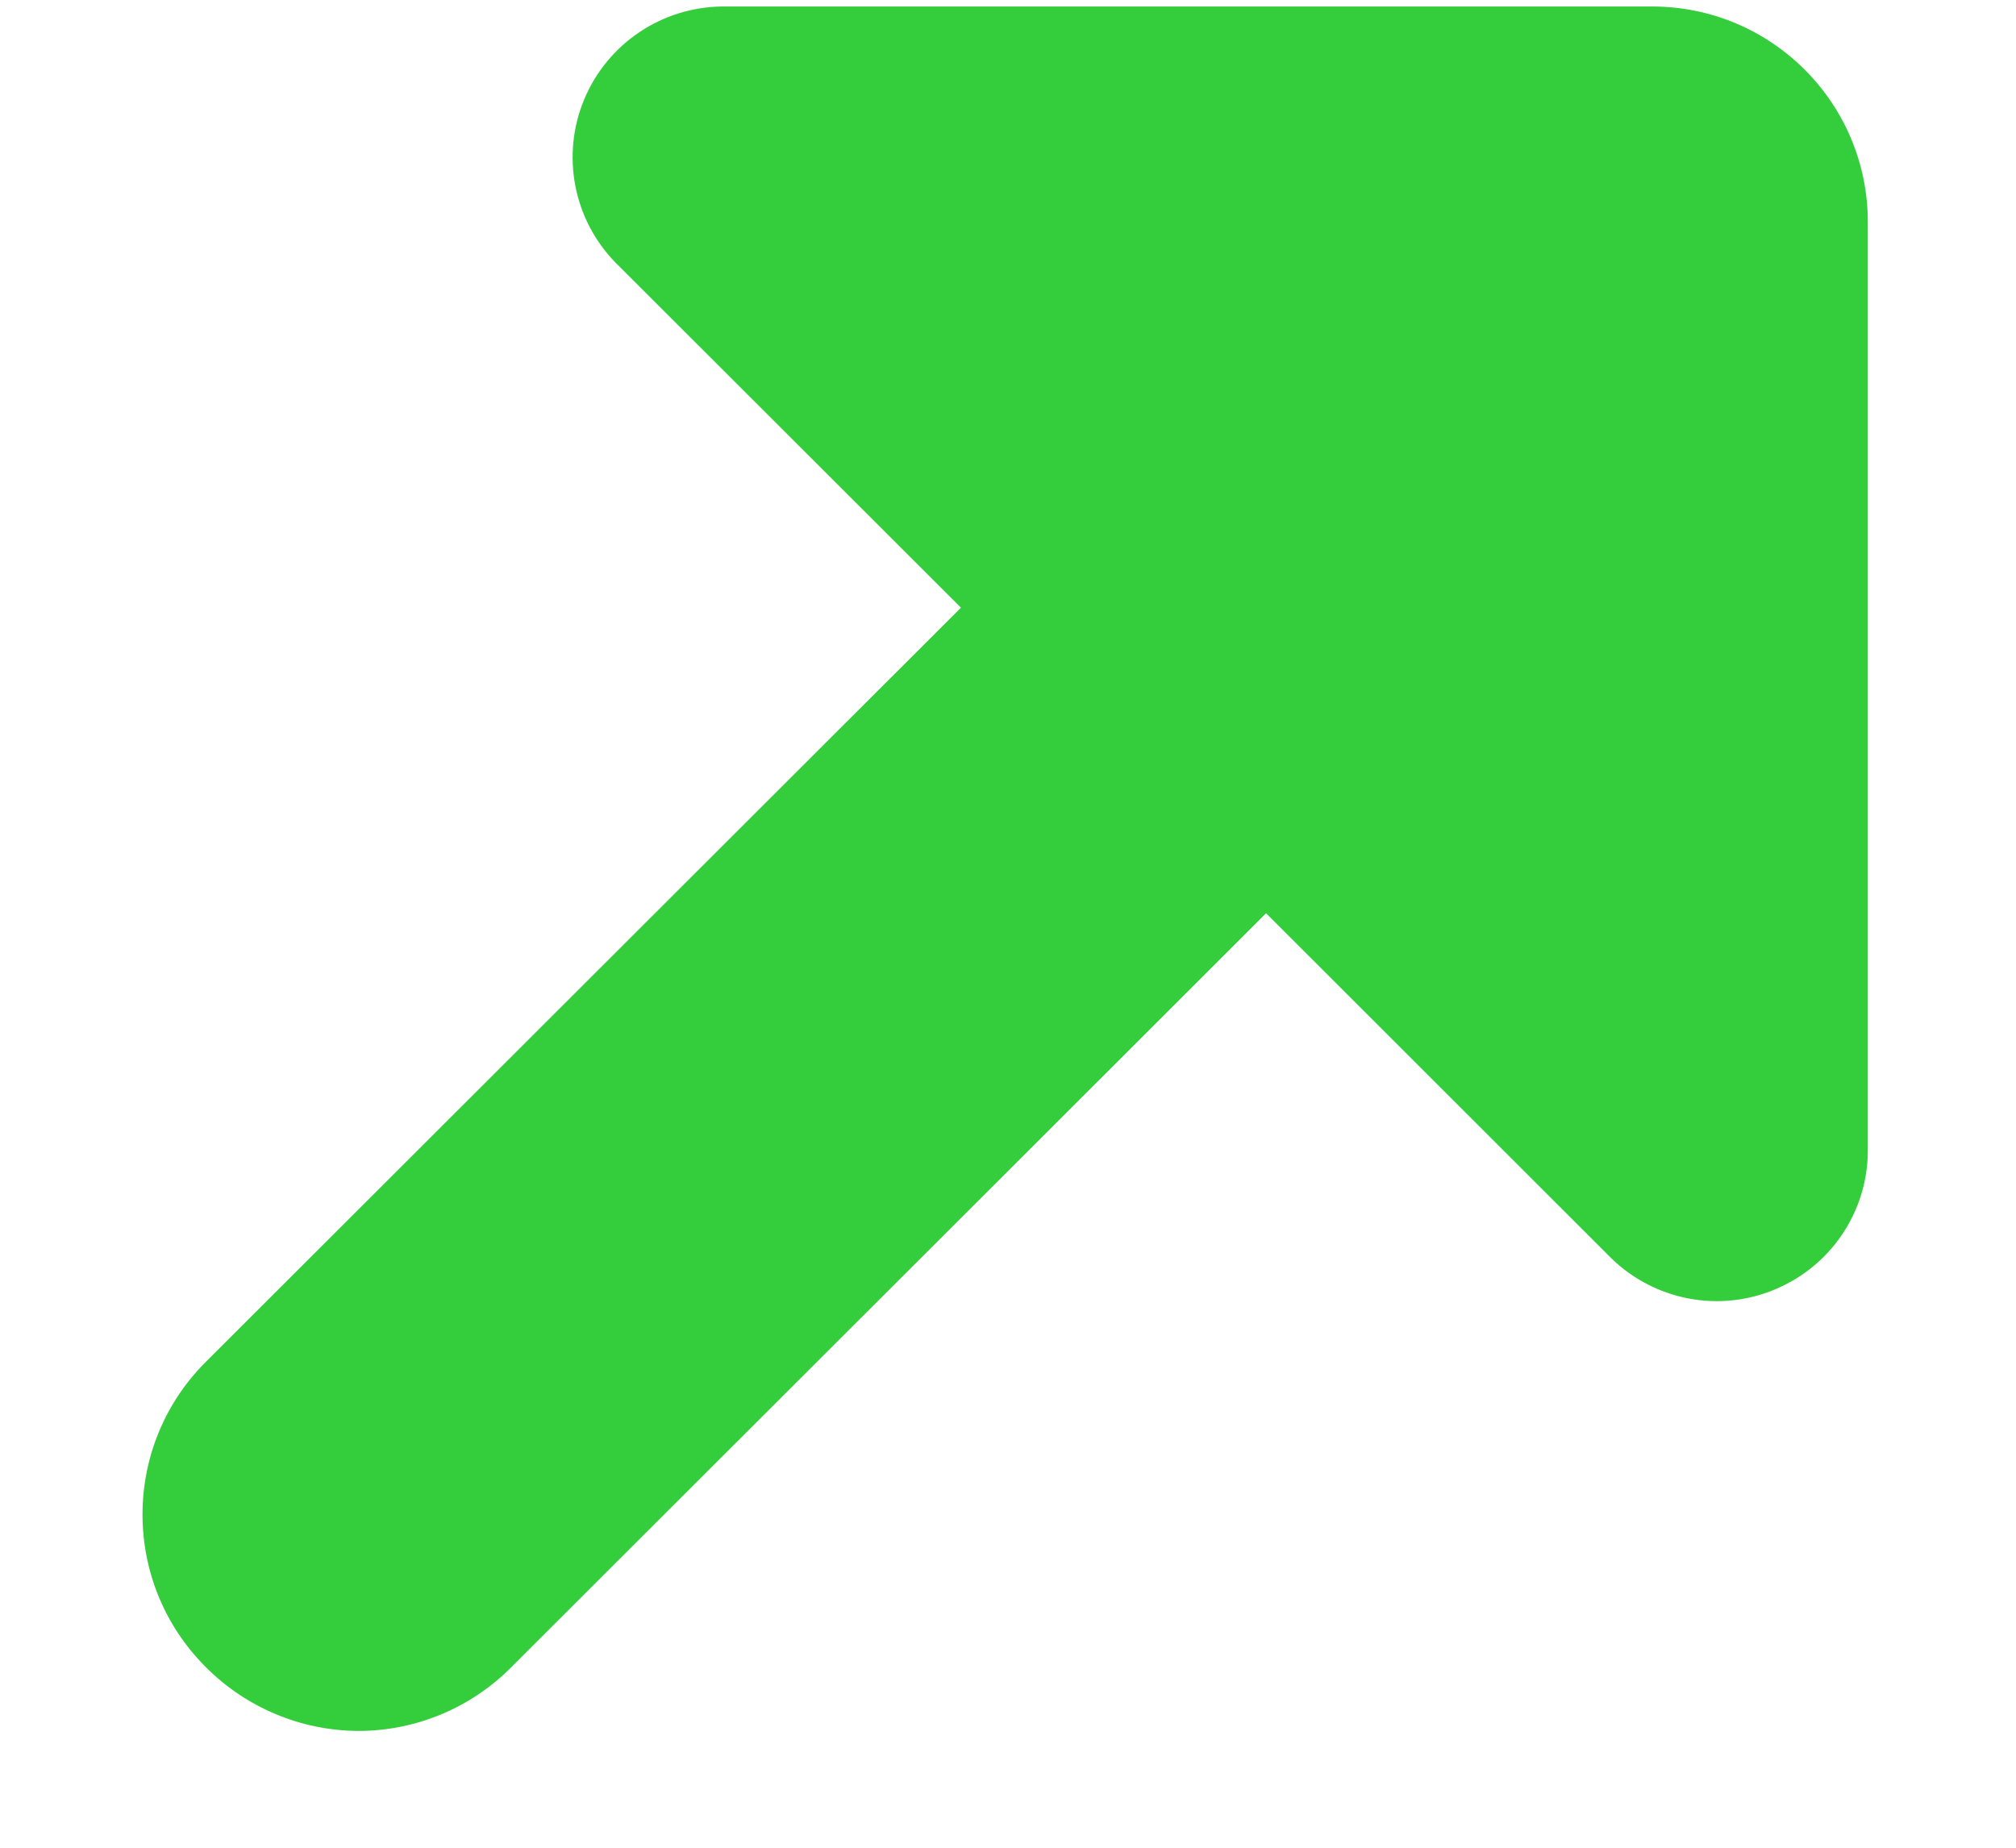
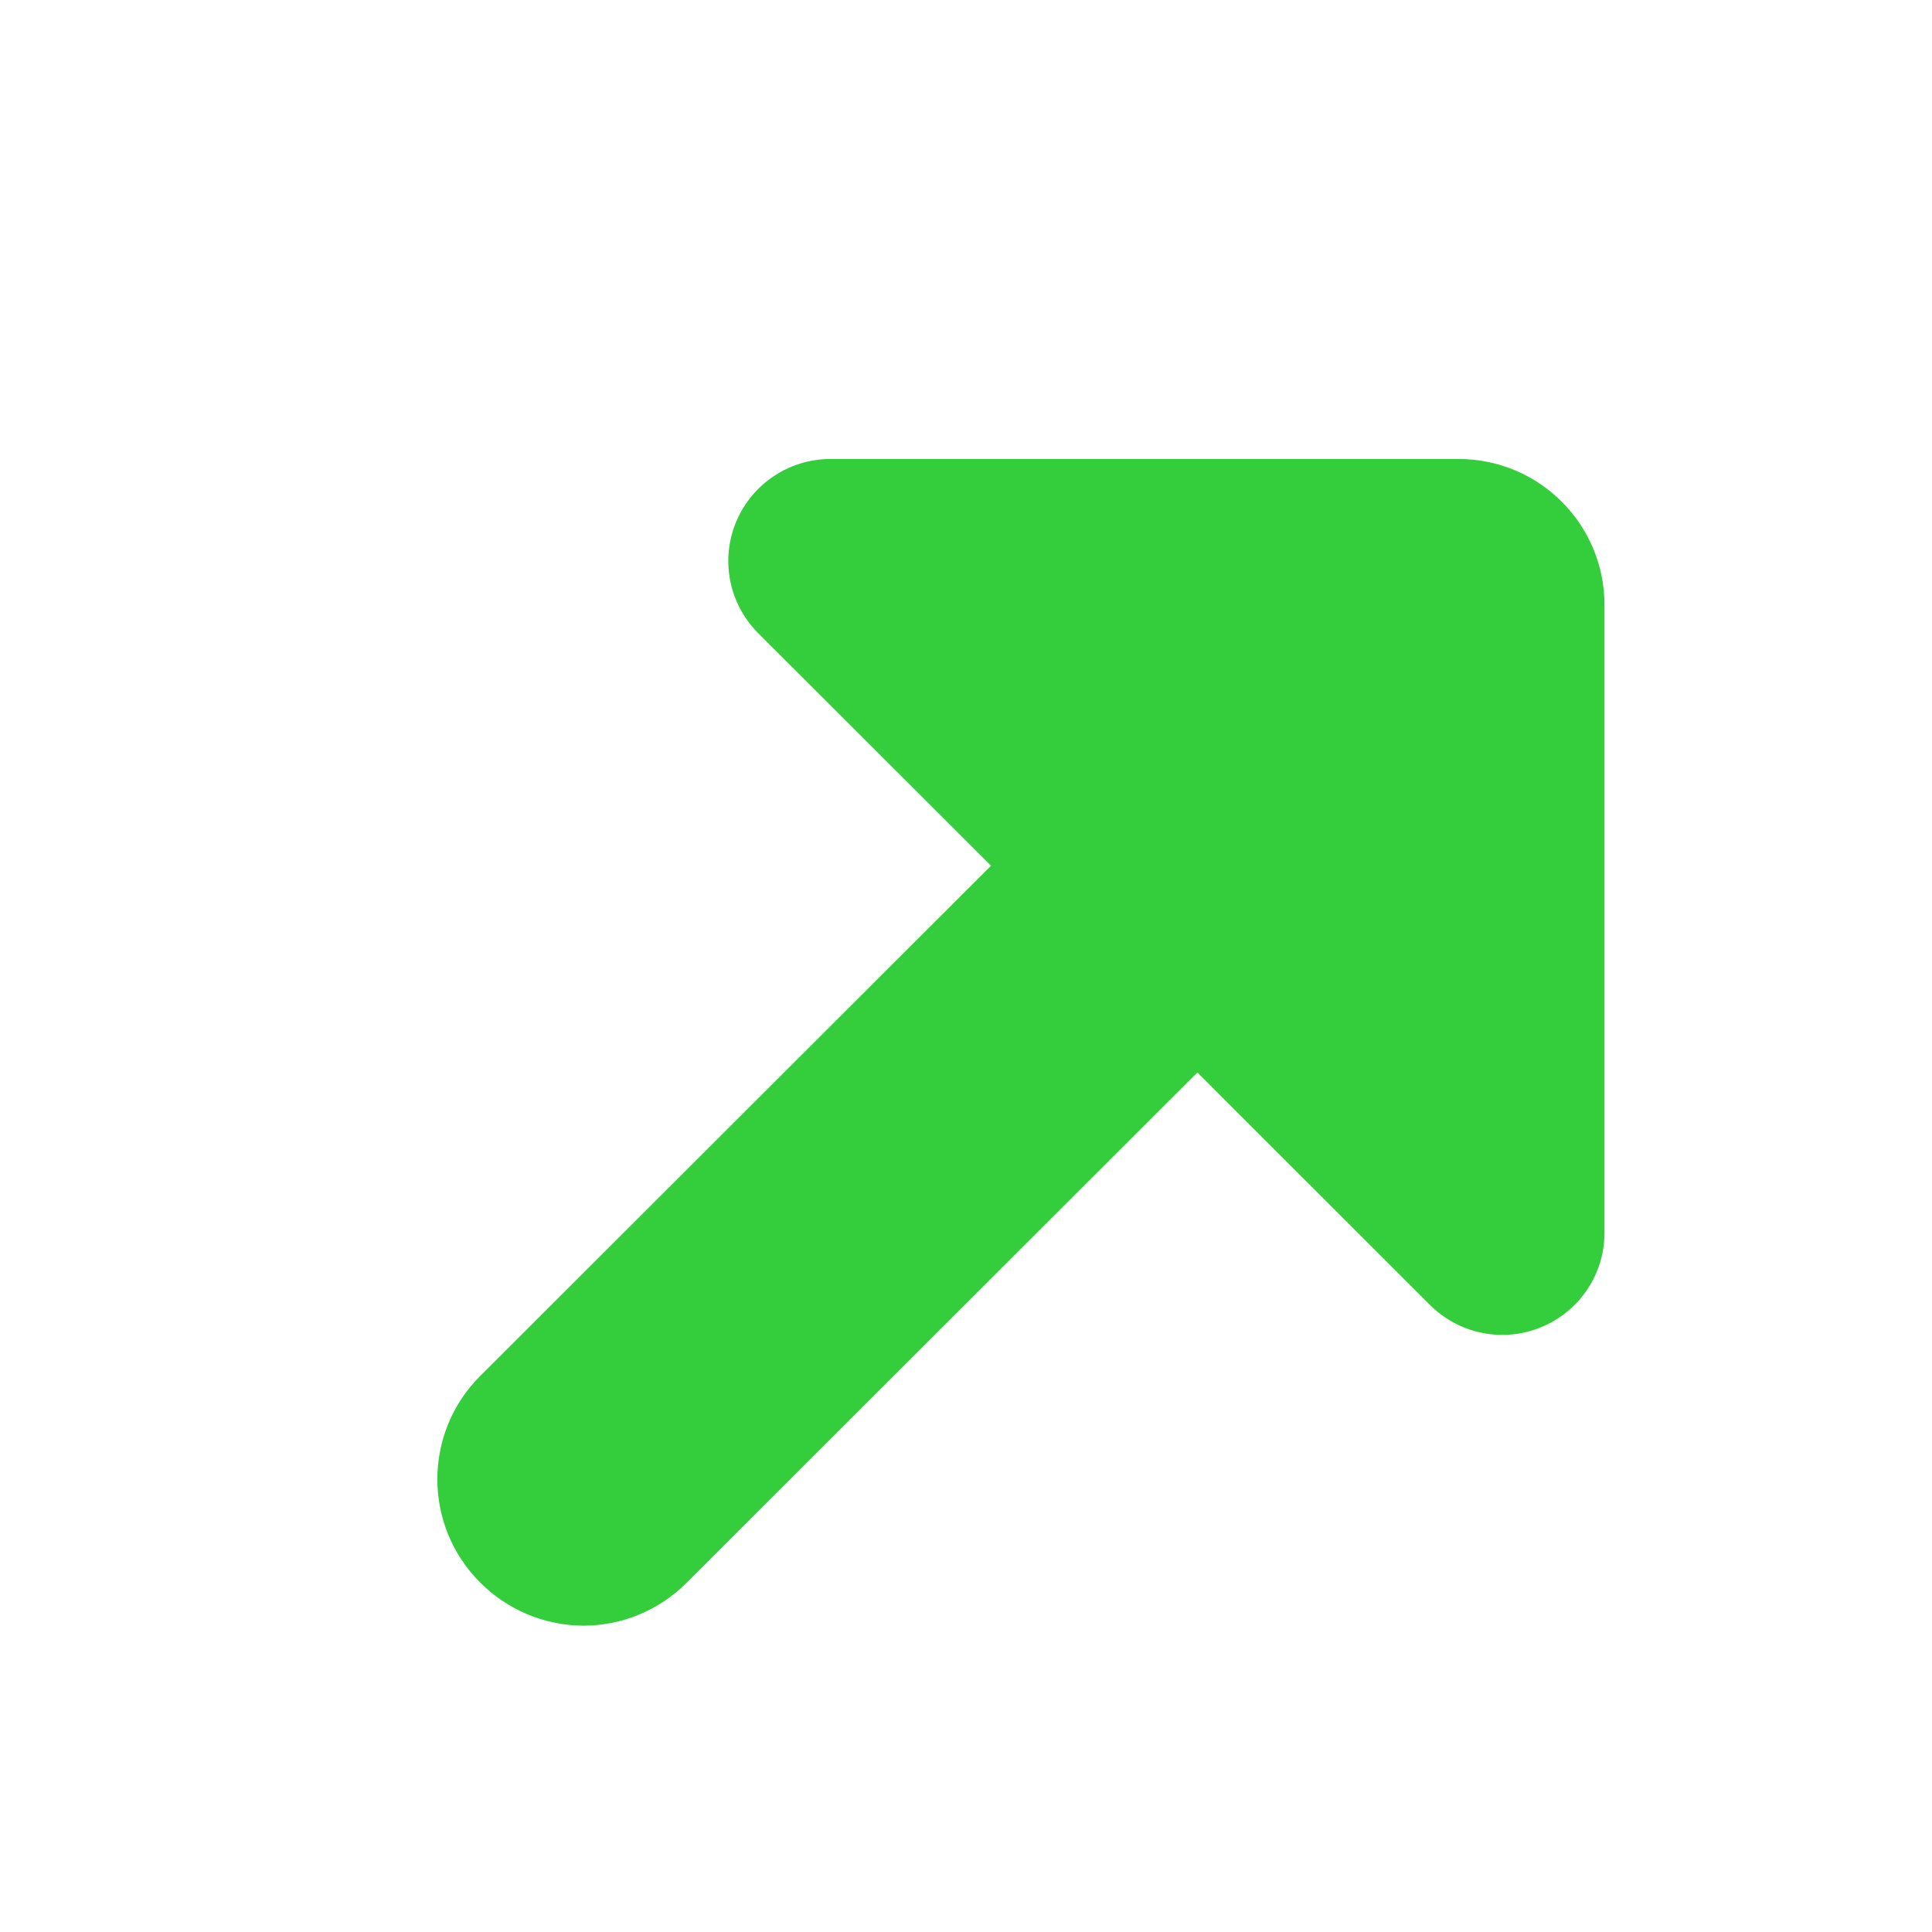
- <svg xmlns="http://www.w3.org/2000/svg" width="12px" height="11px" viewBox="0 0 12 11" version="1.1">
+ <svg xmlns="http://www.w3.org/2000/svg" width="17px" height="17px" viewBox="0 0 17 17" version="1.1">
  <g id="Symbols" stroke="none" stroke-width="1" fill="none" fill-rule="evenodd">
-     <g id="Card-/-Outcoming-/-PTT" transform="translate(-18, -69)">
-       <g id="Group" transform="translate(-1, -2)">
-         <g id="Group-Copy" transform="translate(17, 68)">
-           <g id="Icon-/-Call-/-Outcoming" transform="translate(-0.072727, -0.072727)">
-             <g id="ic_call_outgoing" transform="translate(0, -0)">
-               <rect id="icon_area" fill="#3BA4FF" fill-rule="nonzero" opacity="0" transform="translate(8, 8) scale(-1, -1) translate(-8, -8) " x="0" y="0" width="16" height="16" />
-               <path d="M4.2,13.377 L9.741,13.377 C10.101,13.373 10.424,13.155 10.562,12.823 C10.7,12.491 10.626,12.109 10.375,11.852 L8.319,9.798 L12.815,5.307 C13.316,4.806 13.316,3.993 12.815,3.492 C12.575,3.25 12.248,3.113 11.907,3.111 C11.566,3.111 11.24,3.246 10.999,3.487 L6.503,7.979 L4.448,5.925 C4.19,5.674 3.807,5.6 3.475,5.739 C3.142,5.877 2.924,6.2 2.921,6.559 L2.921,12.094 C2.921,12.803 3.496,13.377 4.205,13.377" id="icon" fill="#34CD3C" transform="translate(8.055873, 8.244217) scale(-1, -1) translate(-8.055873, -8.244217) " />
-             </g>
+     <g id="*card-통화중-발언중" transform="translate(-16, -67)">
+       <g id="Group-Copy-2" transform="translate(-1, 0)">
+         <g id="Group-Copy" transform="translate(17.92727, 67.92727)">
+           <g id="ic_call_outgoing" transform="translate(0, -0)">
+             <rect id="icon_area" fill="#3BA4FF" fill-rule="nonzero" opacity="0" transform="translate(8, 8) scale(-1, -1) translate(-8, -8) " x="0" y="0" width="16" height="16" />
+             <path d="M4.2,13.377 L9.741,13.377 C10.101,13.373 10.424,13.155 10.562,12.823 C10.7,12.491 10.626,12.109 10.375,11.852 L8.319,9.798 L12.815,5.307 C13.316,4.806 13.316,3.993 12.815,3.492 C12.575,3.25 12.248,3.113 11.907,3.111 C11.566,3.111 11.24,3.246 10.999,3.487 L6.503,7.979 L4.448,5.925 C4.19,5.674 3.807,5.6 3.475,5.739 C3.142,5.877 2.924,6.2 2.921,6.559 L2.921,12.094 C2.921,12.803 3.496,13.377 4.205,13.377" id="icon" fill="#34CD3C" transform="translate(8.055873, 8.244217) scale(-1, -1) translate(-8.055873, -8.244217) " />
          </g>
        </g>
      </g>
    </g>
  </g>
</svg>
